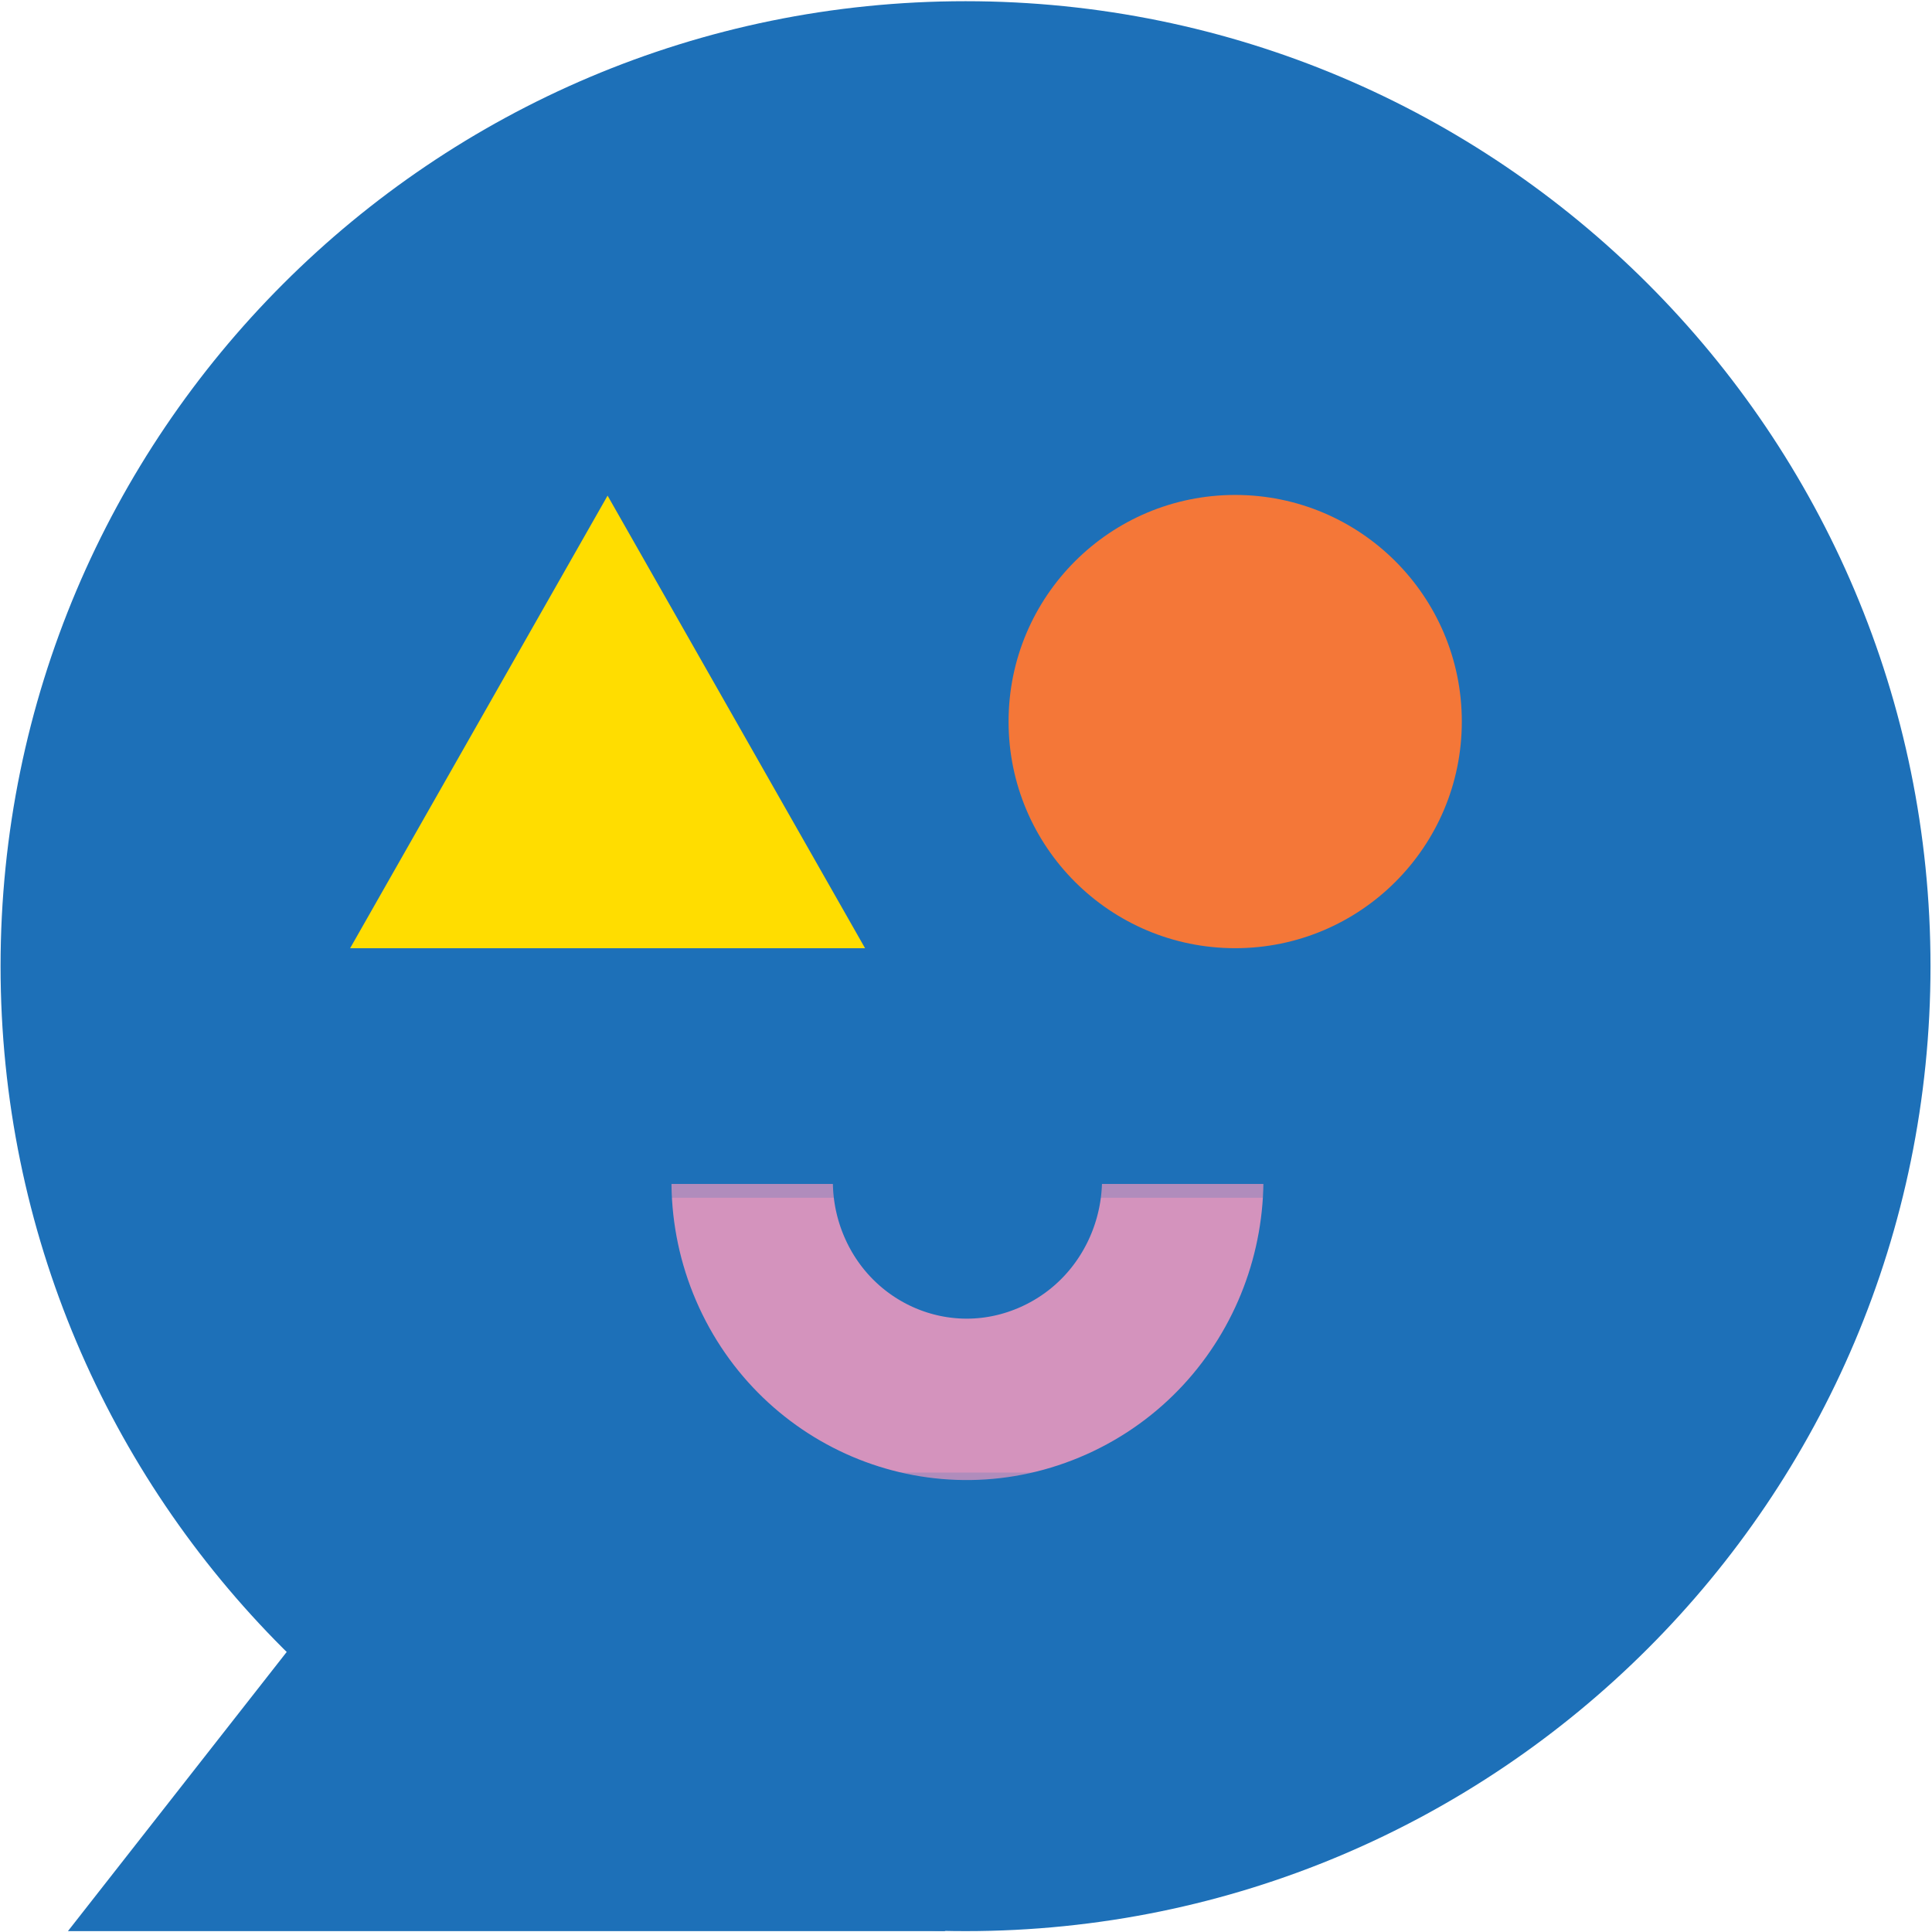
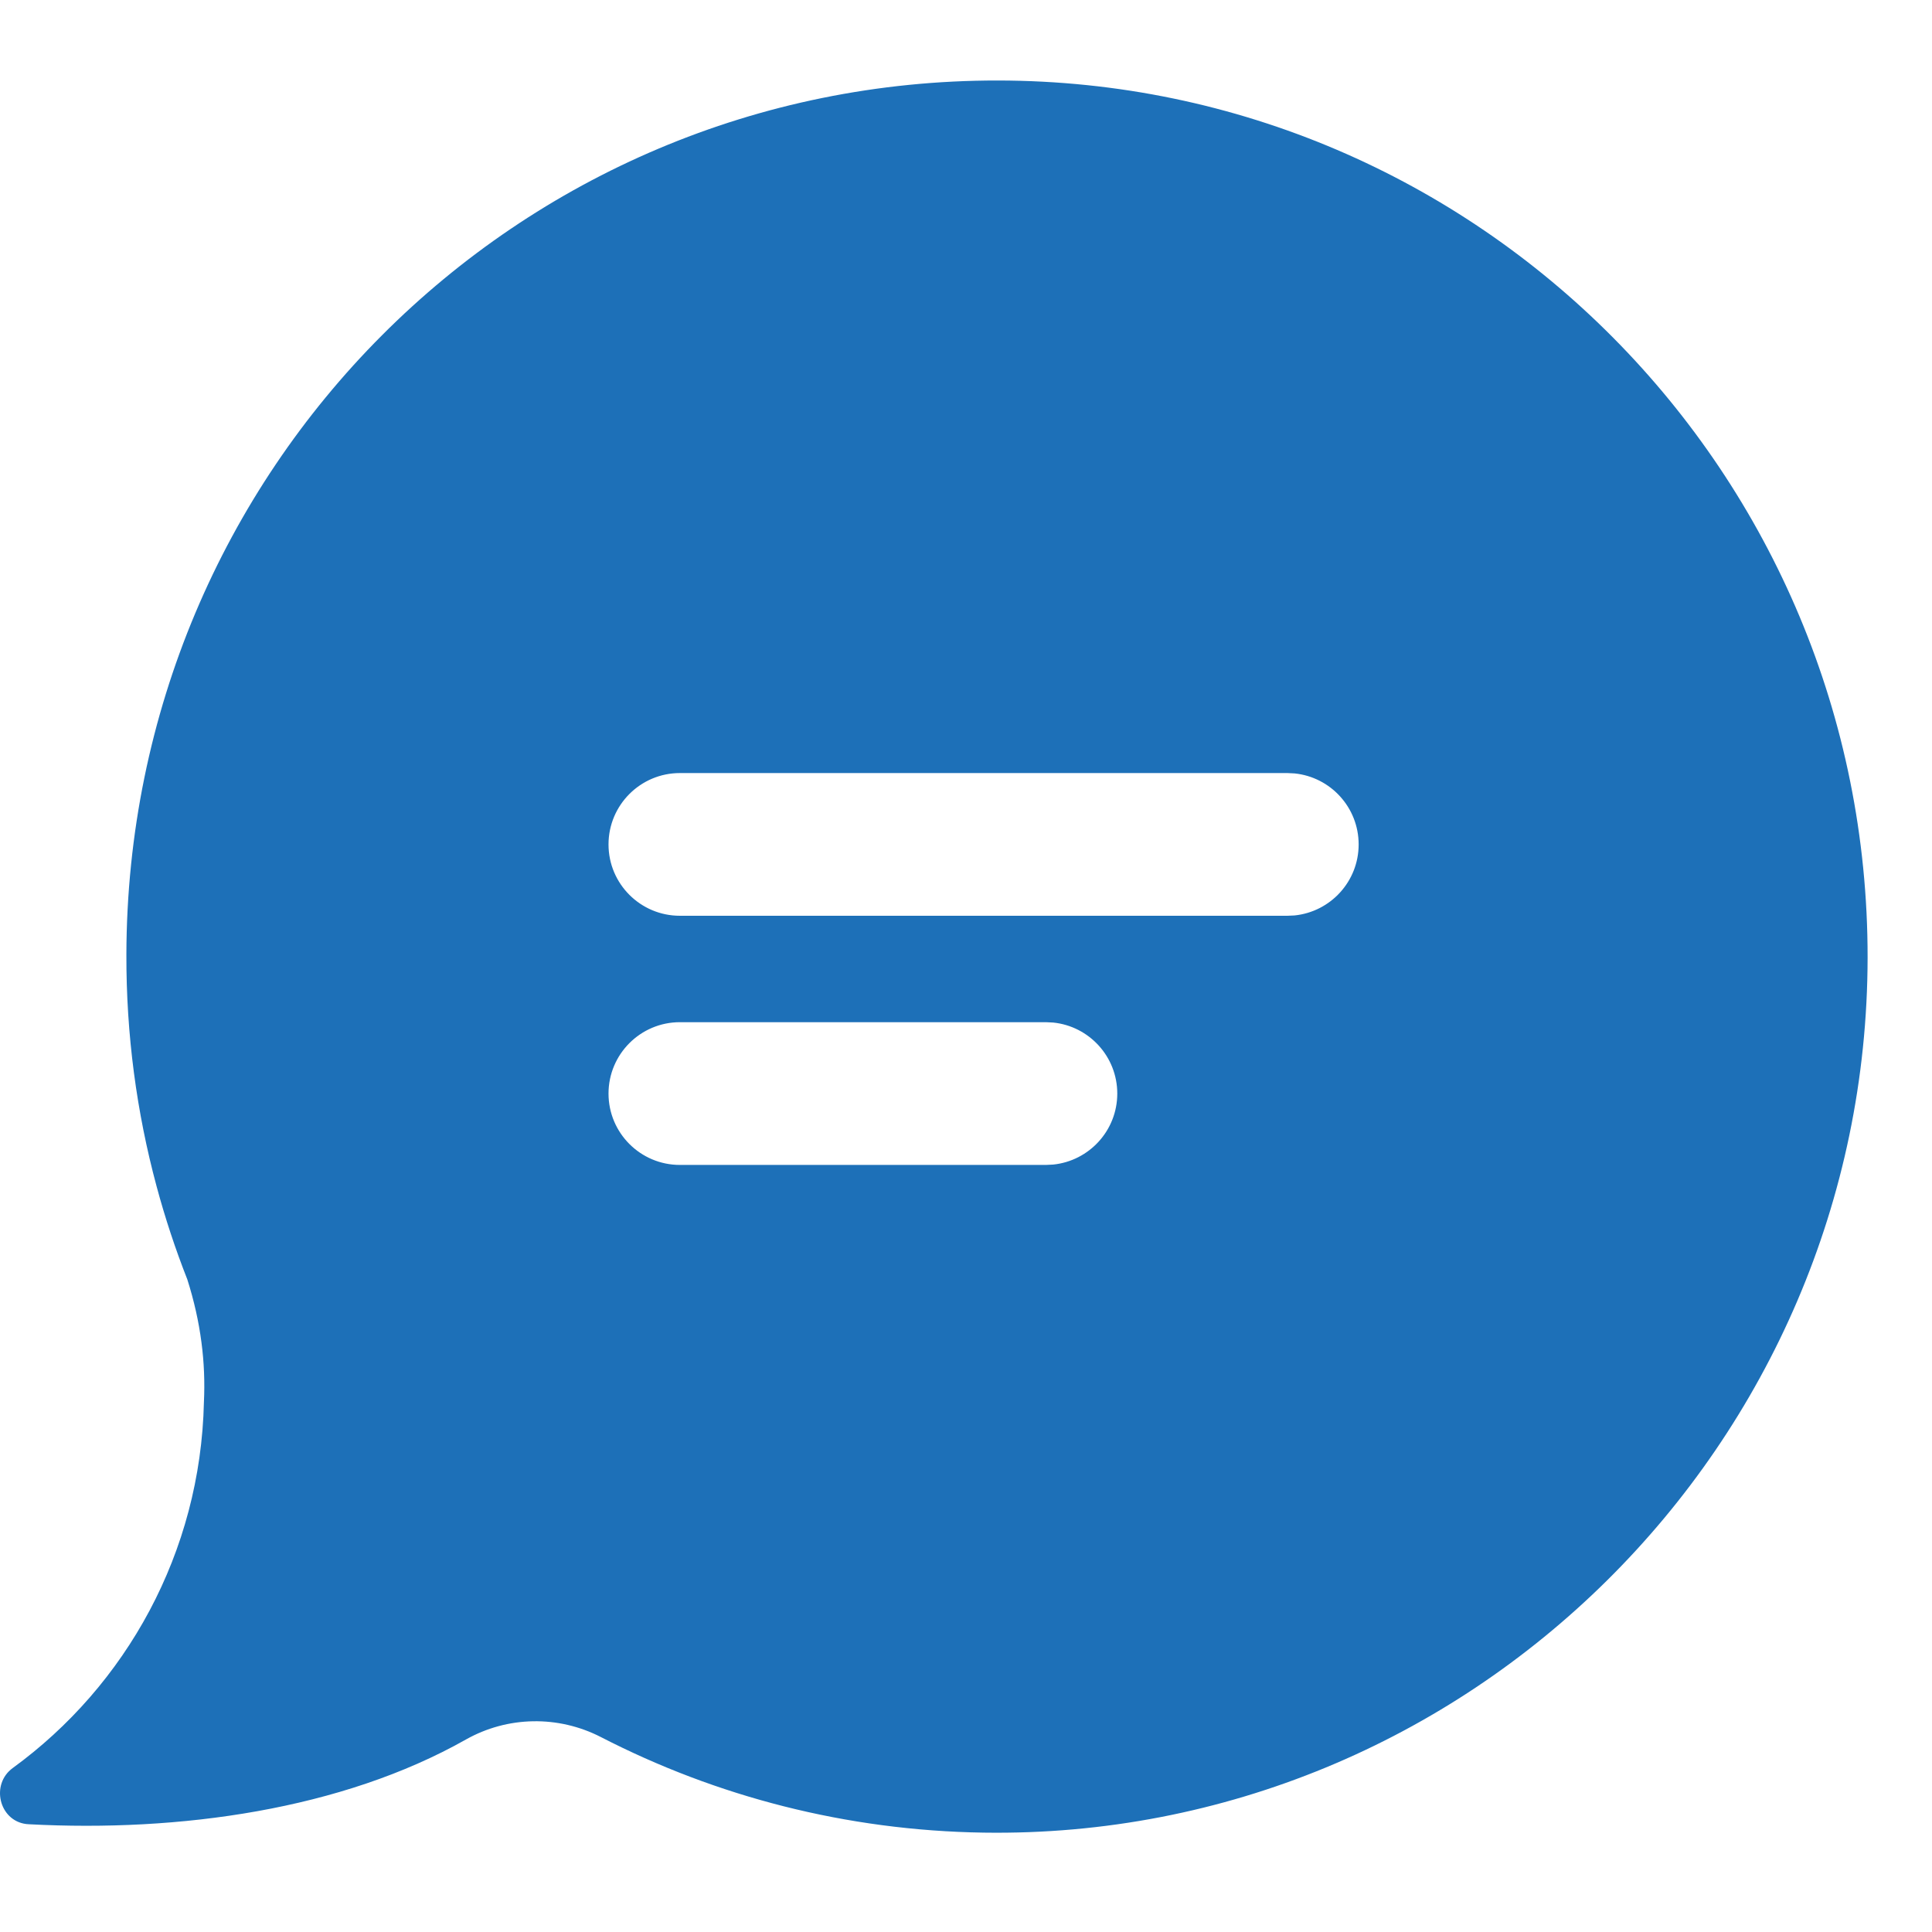
- <svg xmlns="http://www.w3.org/2000/svg" width="85" height="85" viewBox="0 0 93 93" fill="none">
-   <path d="M46.477 92.958C72.131 92.958 92.928 72.162 92.928 46.508C92.928 20.854 72.131 0.058 46.477 0.058C20.824 0.058 0.027 20.854 0.027 46.508C0.027 72.162 20.824 92.958 46.477 92.958Z" fill="#1D70B8" />
-   <mask id="mask0_43545_63799" maskUnits="userSpaceOnUse" x="25" y="57" width="43" height="17">
-     <rect x="27.423" y="56" width="38.305" height="16.541" fill="#D9D9D9" stroke="#F499BE" stroke-width="3.315" />
-   </mask>
-   <g mask="url(#mask0_43545_63799)">
-     <path d="M37.075 61.075C39.347 66.353 45.431 68.829 50.72 66.458C56.01 64.087 58.337 57.839 56.065 52.562C53.793 47.284 47.709 44.807 42.42 47.178C37.13 49.55 34.803 55.797 37.075 61.075Z" stroke="#F499BE" stroke-width="7.769" />
-   </g>
-   <path d="M20.427 71.064L45.51 92.957H3.271L20.427 71.064Z" fill="#1D70B8" />
-   <path d="M29.247 23.858L41.642 45.645H16.853L29.247 23.858Z" fill="#FFDD00" />
-   <circle cx="59.458" cy="34.734" r="10.909" fill="#F47738" />
+ <svg xmlns="http://www.w3.org/2000/svg" width="85" height="85" viewBox="0 0 60 55" fill="none">
+   <path d="M30.99 1.5967e-05C45.919 0.016 58.016 12.208 58 27.239C57.983 42.368 45.581 54.64 30.55 54.414C26.274 54.35 22.238 53.288 18.663 51.447C17.339 50.766 15.765 50.792 14.468 51.523C10.606 53.704 5.57 54.401 0.903 54.154C0.873 54.153 0.843 54.15 0.813 54.147C-0.032 54.039 -0.296 52.912 0.395 52.408C3.914 49.847 6.23 45.718 6.333 41.041C6.362 40.432 6.339 39.815 6.256 39.186C6.173 38.547 6.028 37.898 5.818 37.236C5.448 36.295 5.128 35.329 4.862 34.339C4.244 32.046 3.918 29.632 3.925 27.141C3.96 12.08 16.025 -0.016 30.99 1.5967e-05ZM21.115 29.245C19.891 29.245 18.898 30.238 18.898 31.462C18.898 32.686 19.891 33.678 21.115 33.678H32.481L32.706 33.667C33.824 33.554 34.698 32.61 34.698 31.462C34.698 30.314 33.825 29.369 32.706 29.256L32.481 29.245H21.115ZM21.115 21.508C19.891 21.508 18.898 22.5 18.898 23.725C18.898 24.949 19.891 25.94 21.115 25.94H39.978L40.203 25.93C41.321 25.817 42.194 24.873 42.194 23.725C42.194 22.576 41.321 21.632 40.203 21.519L39.978 21.508H21.115Z" fill="#1D70B8" />
</svg>
